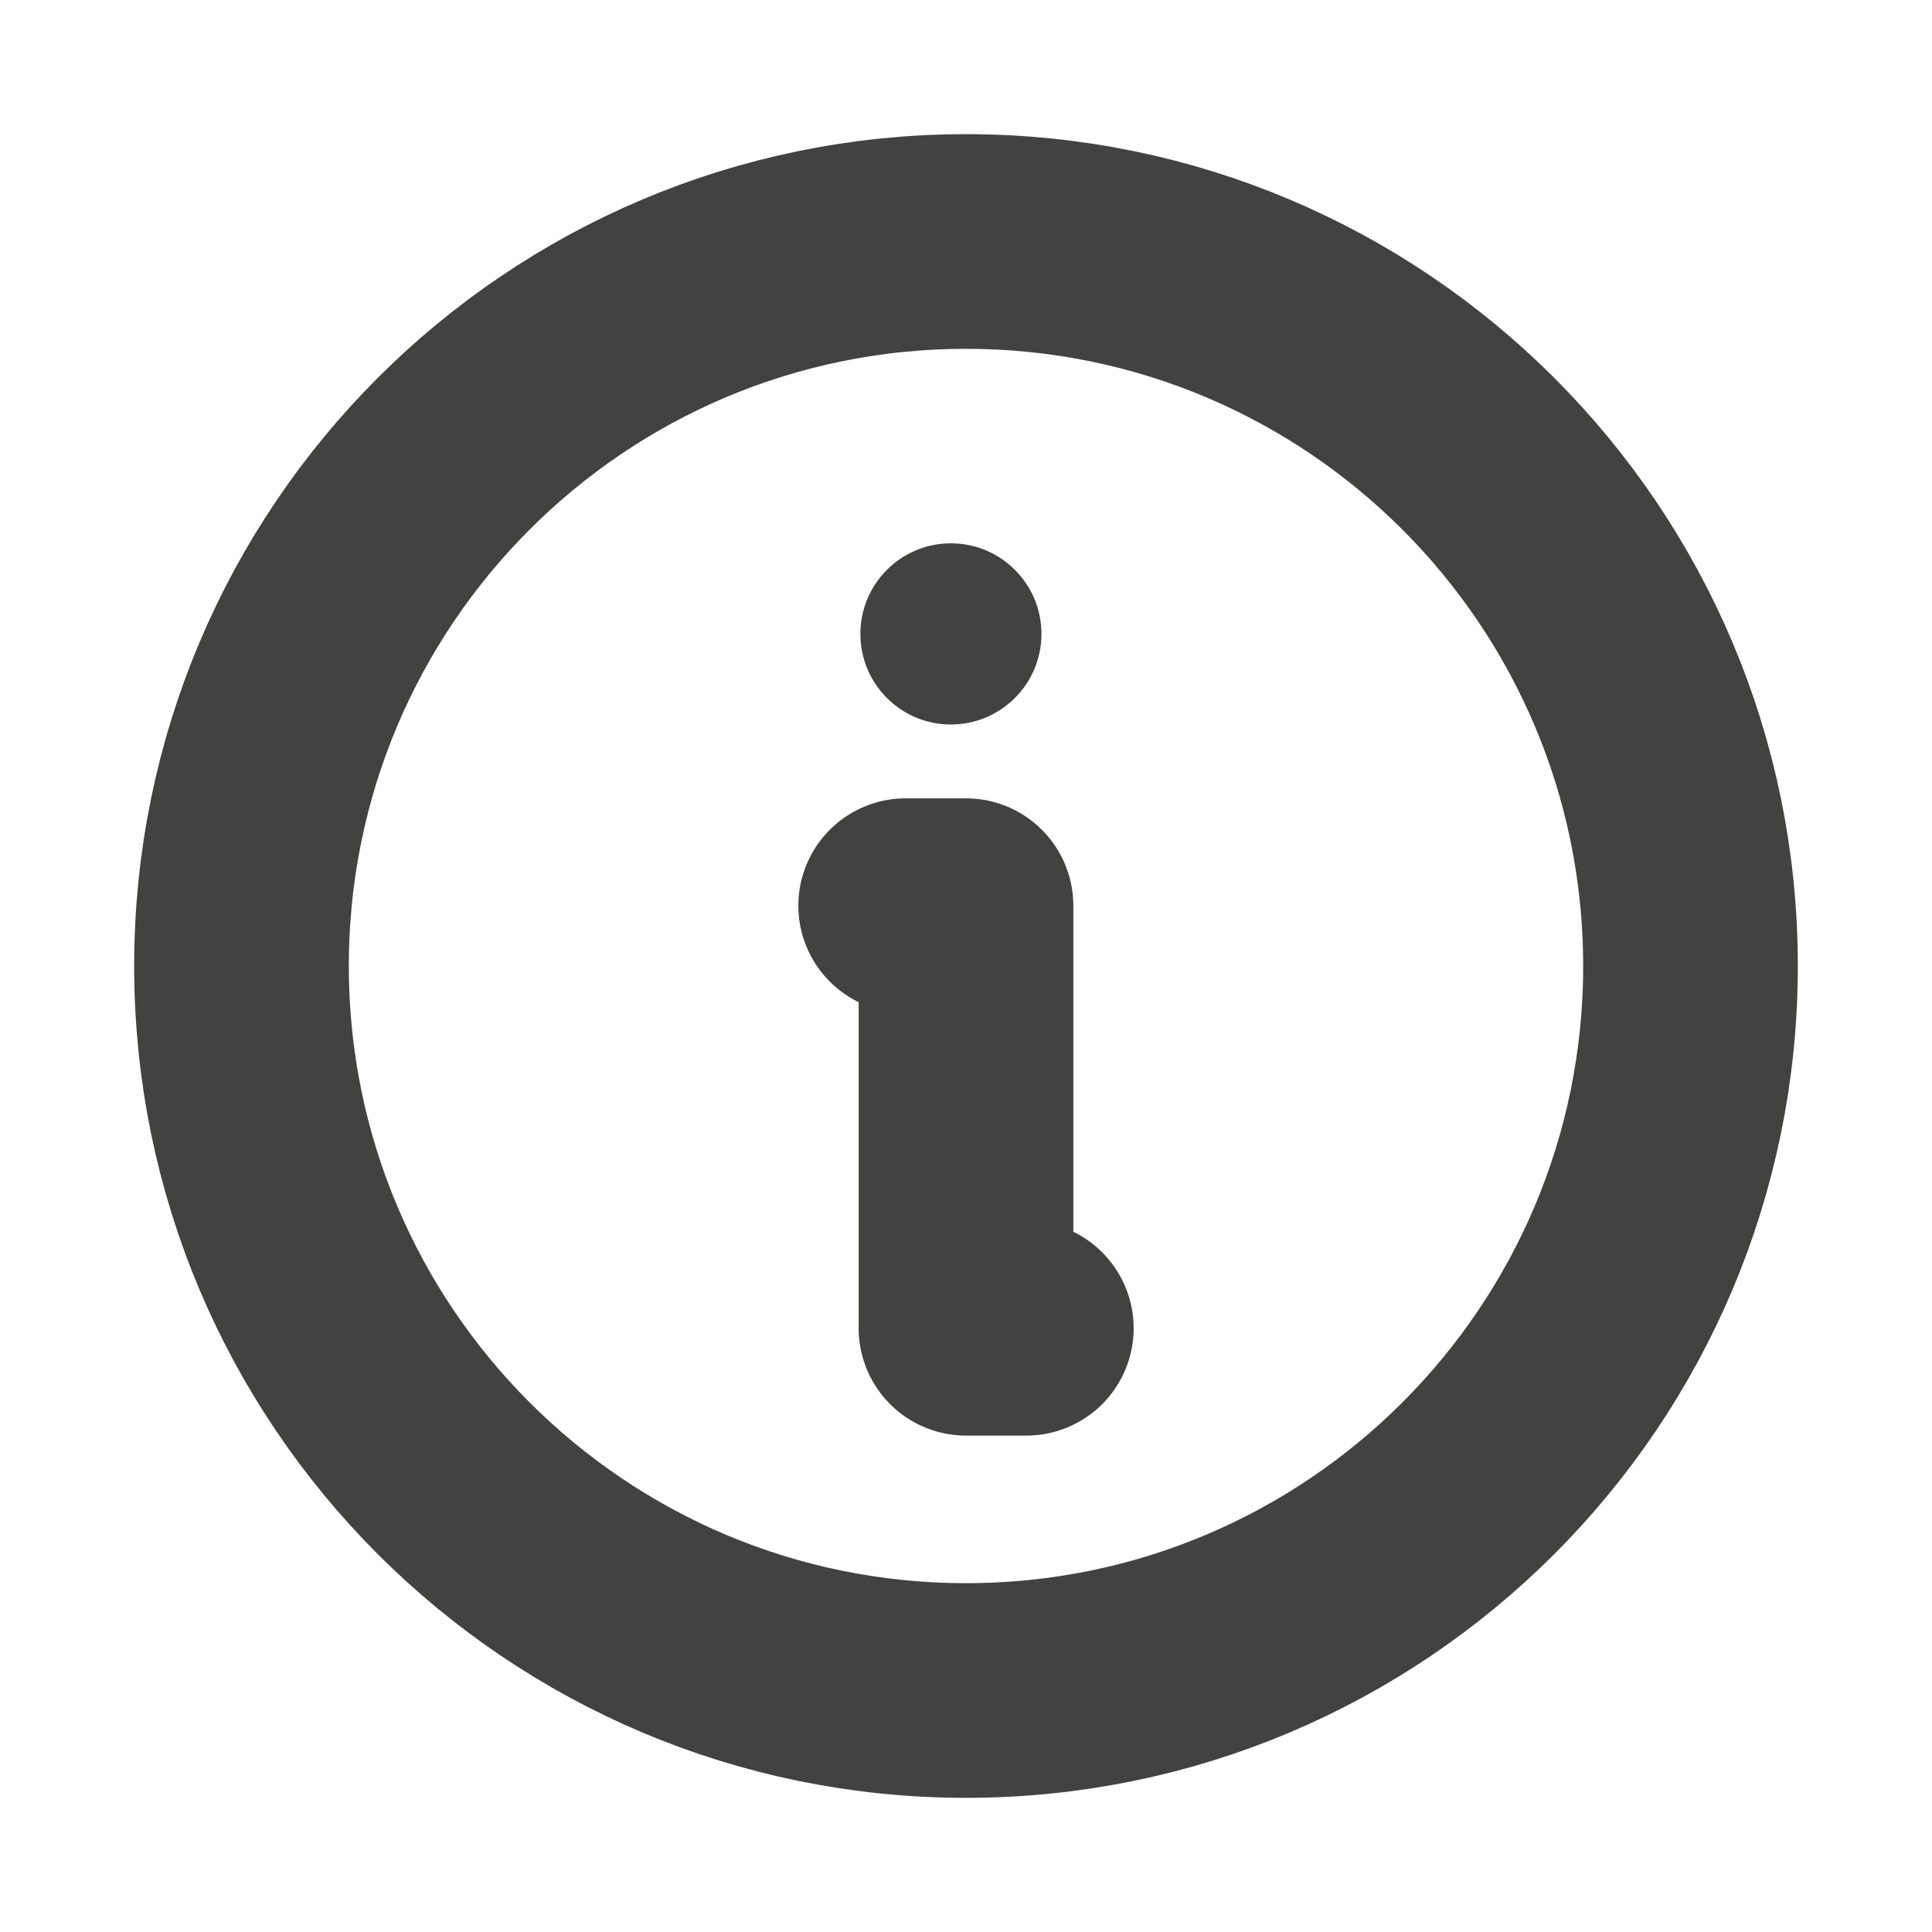
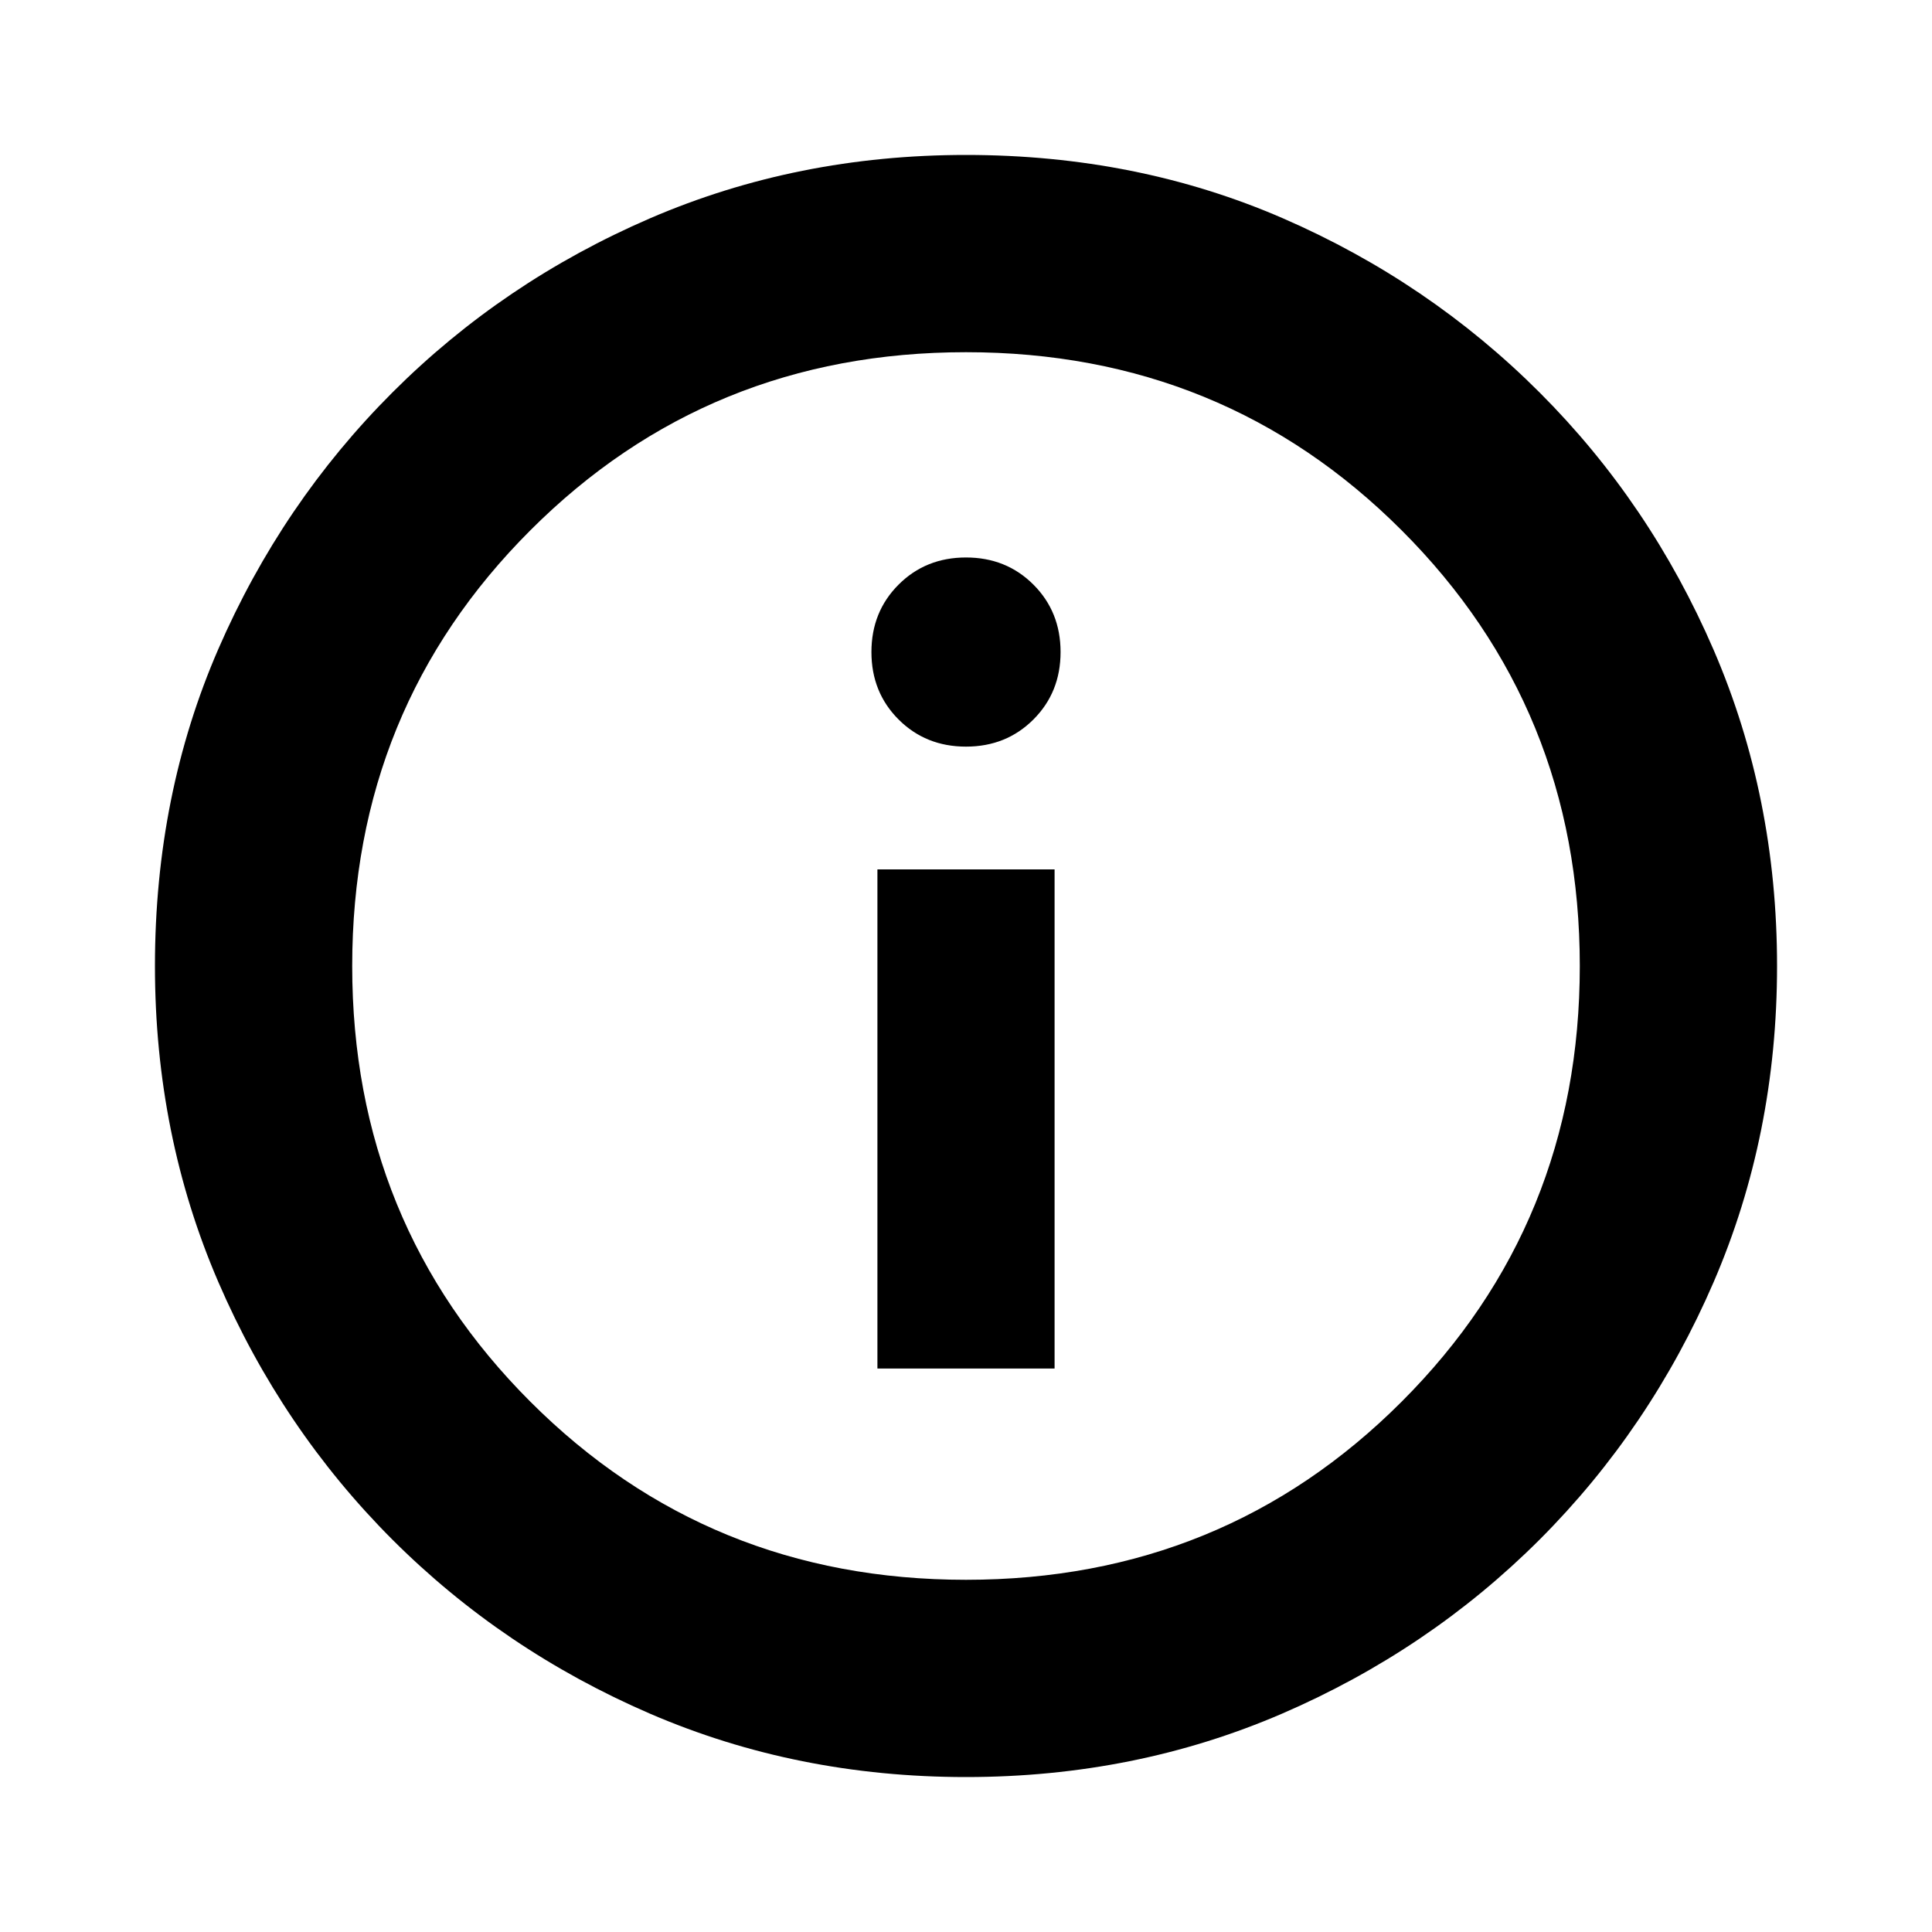
- <svg xmlns="http://www.w3.org/2000/svg" width="18" height="18" viewBox="0 0 18 18" fill="none">
-   <path d="M9 15.75C12.728 15.75 15.75 12.728 15.75 9C15.75 5.272 12.728 2.25 9 2.25C5.272 2.25 2.25 5.272 2.25 9C2.25 12.728 5.272 15.75 9 15.75Z" stroke="#424240" stroke-width="2" stroke-linecap="round" stroke-linejoin="round" />
-   <path d="M8.438 8.438H9V12.375H9.562" stroke="#424240" stroke-width="2" stroke-linecap="round" stroke-linejoin="round" />
-   <path d="M8.859 6.75C9.325 6.75 9.703 6.372 9.703 5.906C9.703 5.44 9.325 5.062 8.859 5.062C8.393 5.062 8.016 5.44 8.016 5.906C8.016 6.372 8.393 6.75 8.859 6.75Z" fill="#424240" />
+ <svg xmlns="http://www.w3.org/2000/svg" height="20" width="20">
+   <path d="M9.083 14.167h1.834V9H9.083ZM10 7.729q.417 0 .698-.281.281-.281.281-.698 0-.417-.281-.698-.281-.281-.698-.281-.417 0-.698.281-.281.281-.281.698 0 .417.281.698.281.281.698.281Zm0 10.667q-1.75 0-3.271-.656-1.521-.657-2.667-1.802-1.145-1.146-1.802-2.667Q1.604 11.75 1.604 10q0-1.771.656-3.281.657-1.511 1.802-2.656Q5.208 2.917 6.729 2.26 8.25 1.604 10 1.604q1.771 0 3.281.656 1.511.657 2.657 1.803 1.145 1.145 1.802 2.666.656 1.521.656 3.271t-.656 3.271q-.657 1.521-1.802 2.667-1.146 1.145-2.667 1.802-1.521.656-3.271.656Zm0-2.042q2.667 0 4.51-1.844 1.844-1.843 1.844-4.51T14.51 5.49Q12.667 3.646 10 3.646T5.49 5.49Q3.646 7.333 3.646 10t1.844 4.51q1.843 1.844 4.51 1.844ZM10 10Z" />
</svg>
